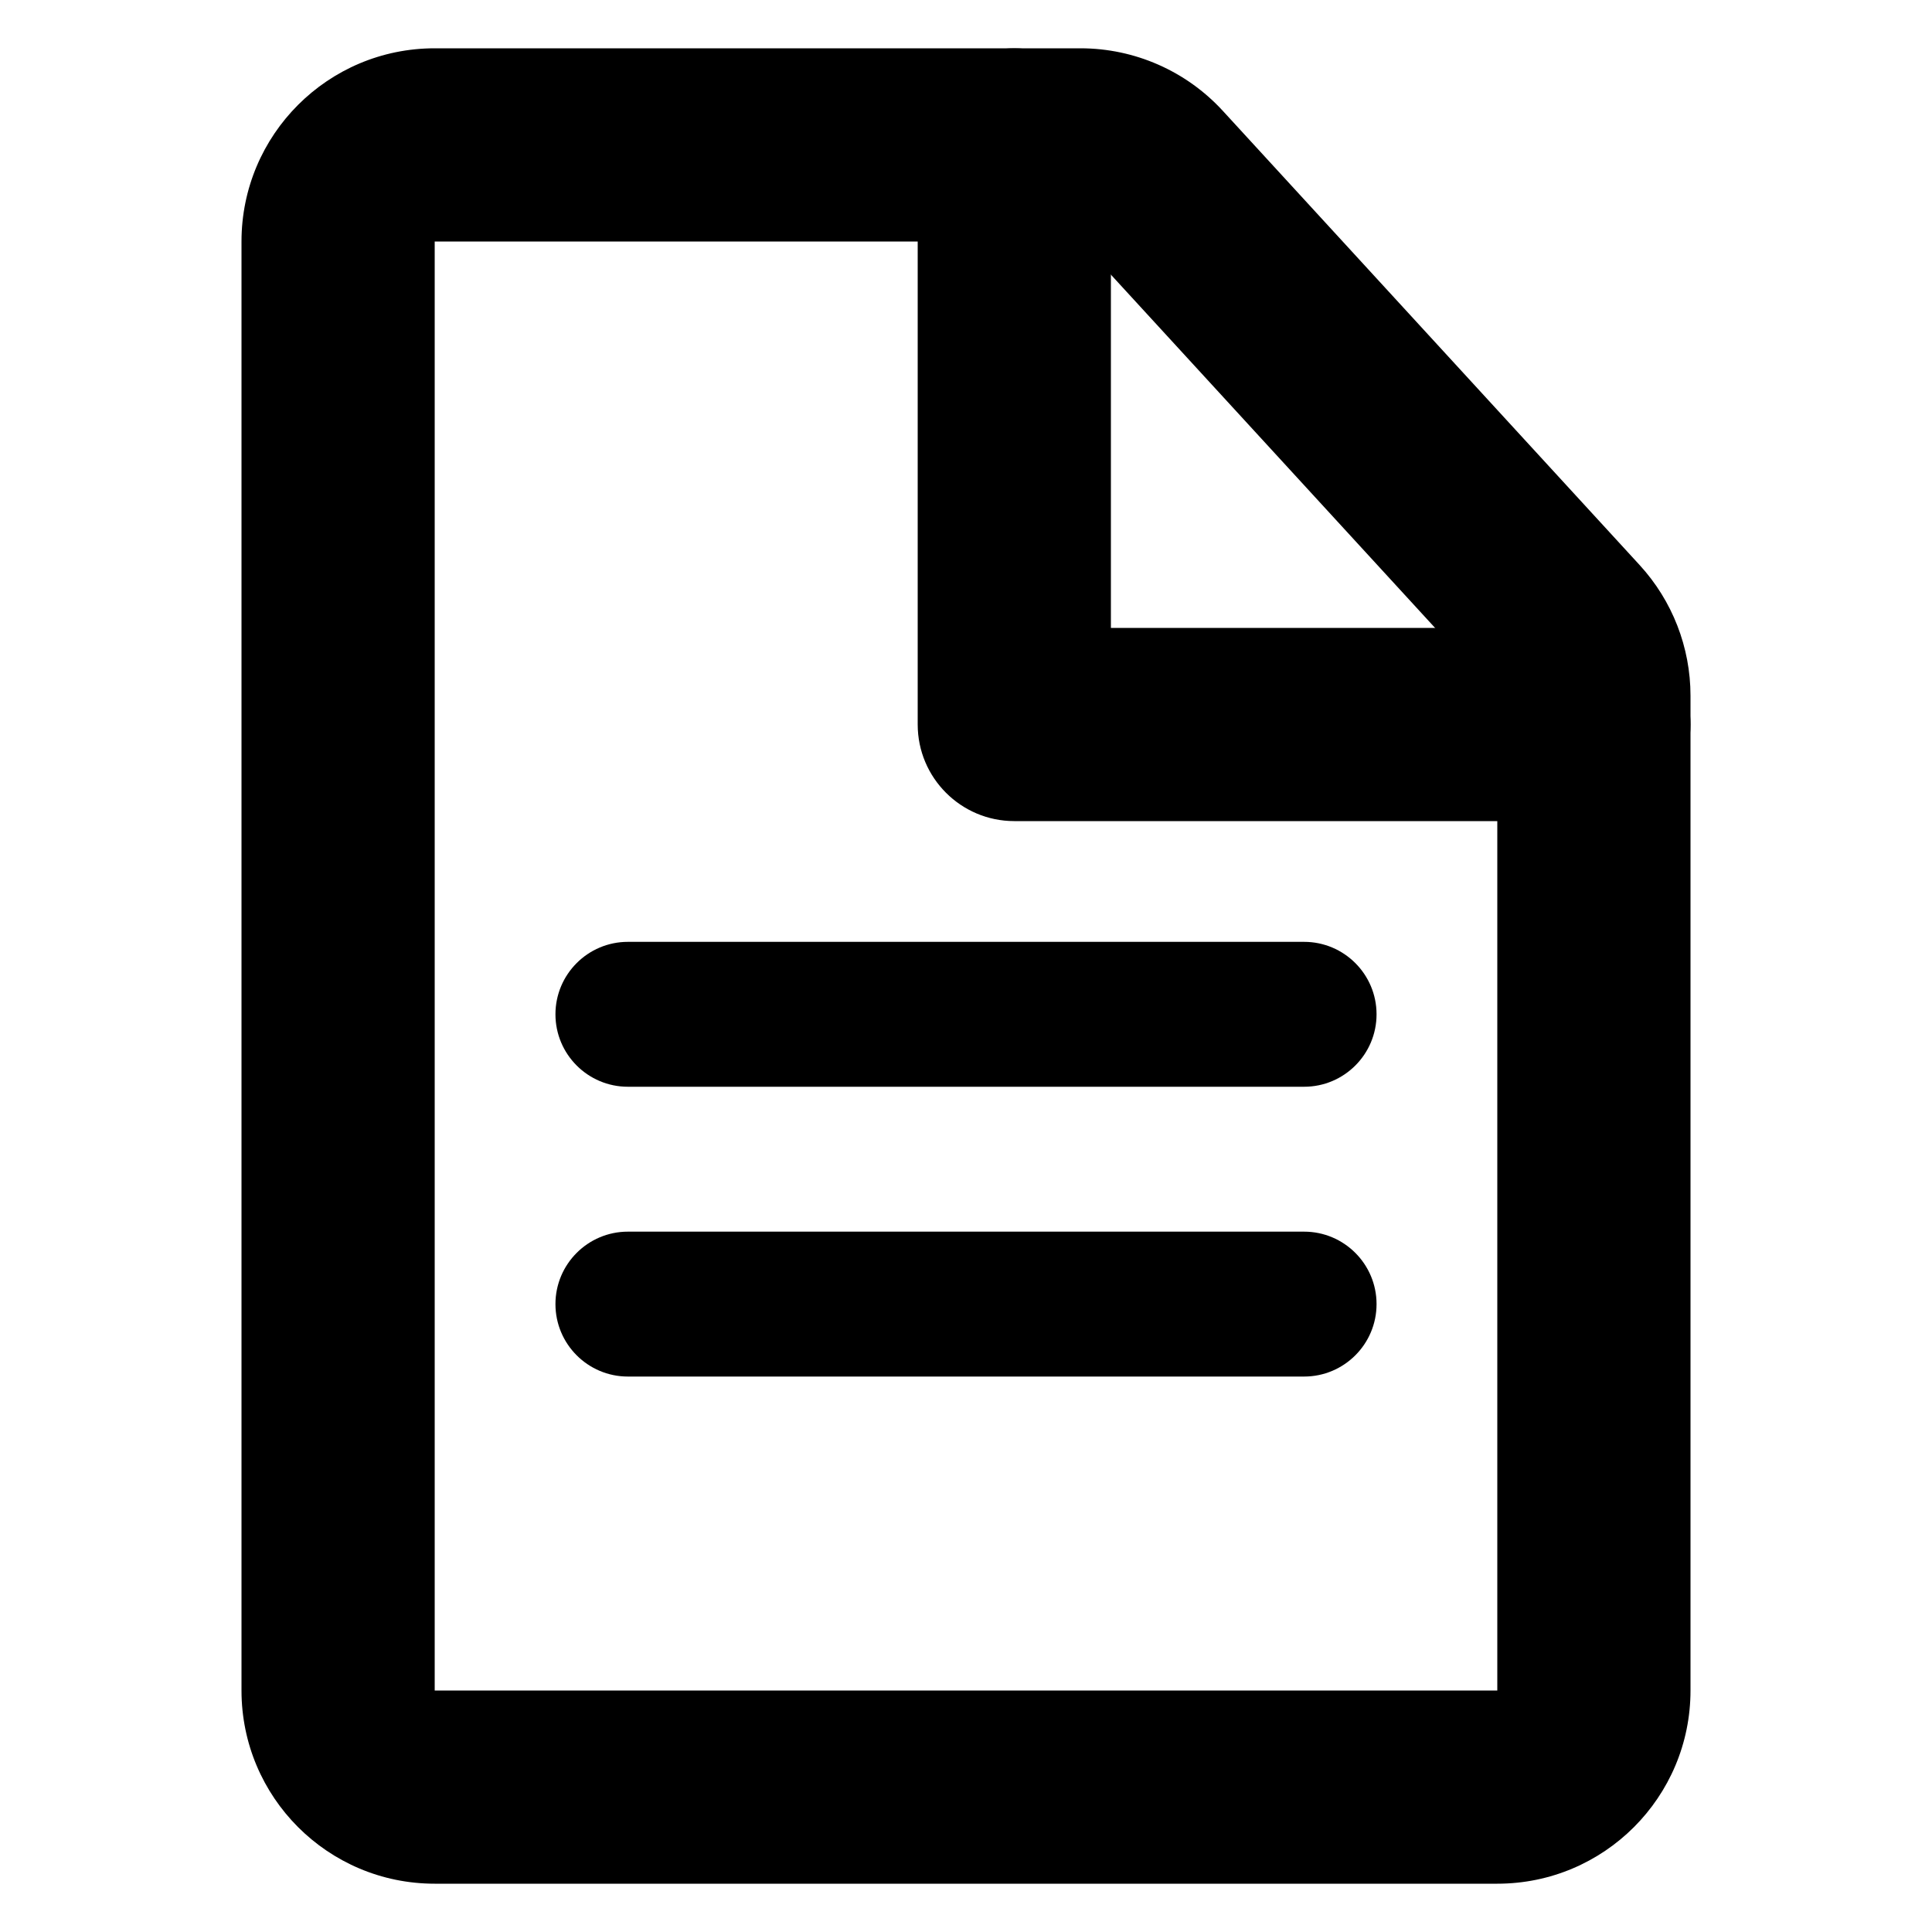
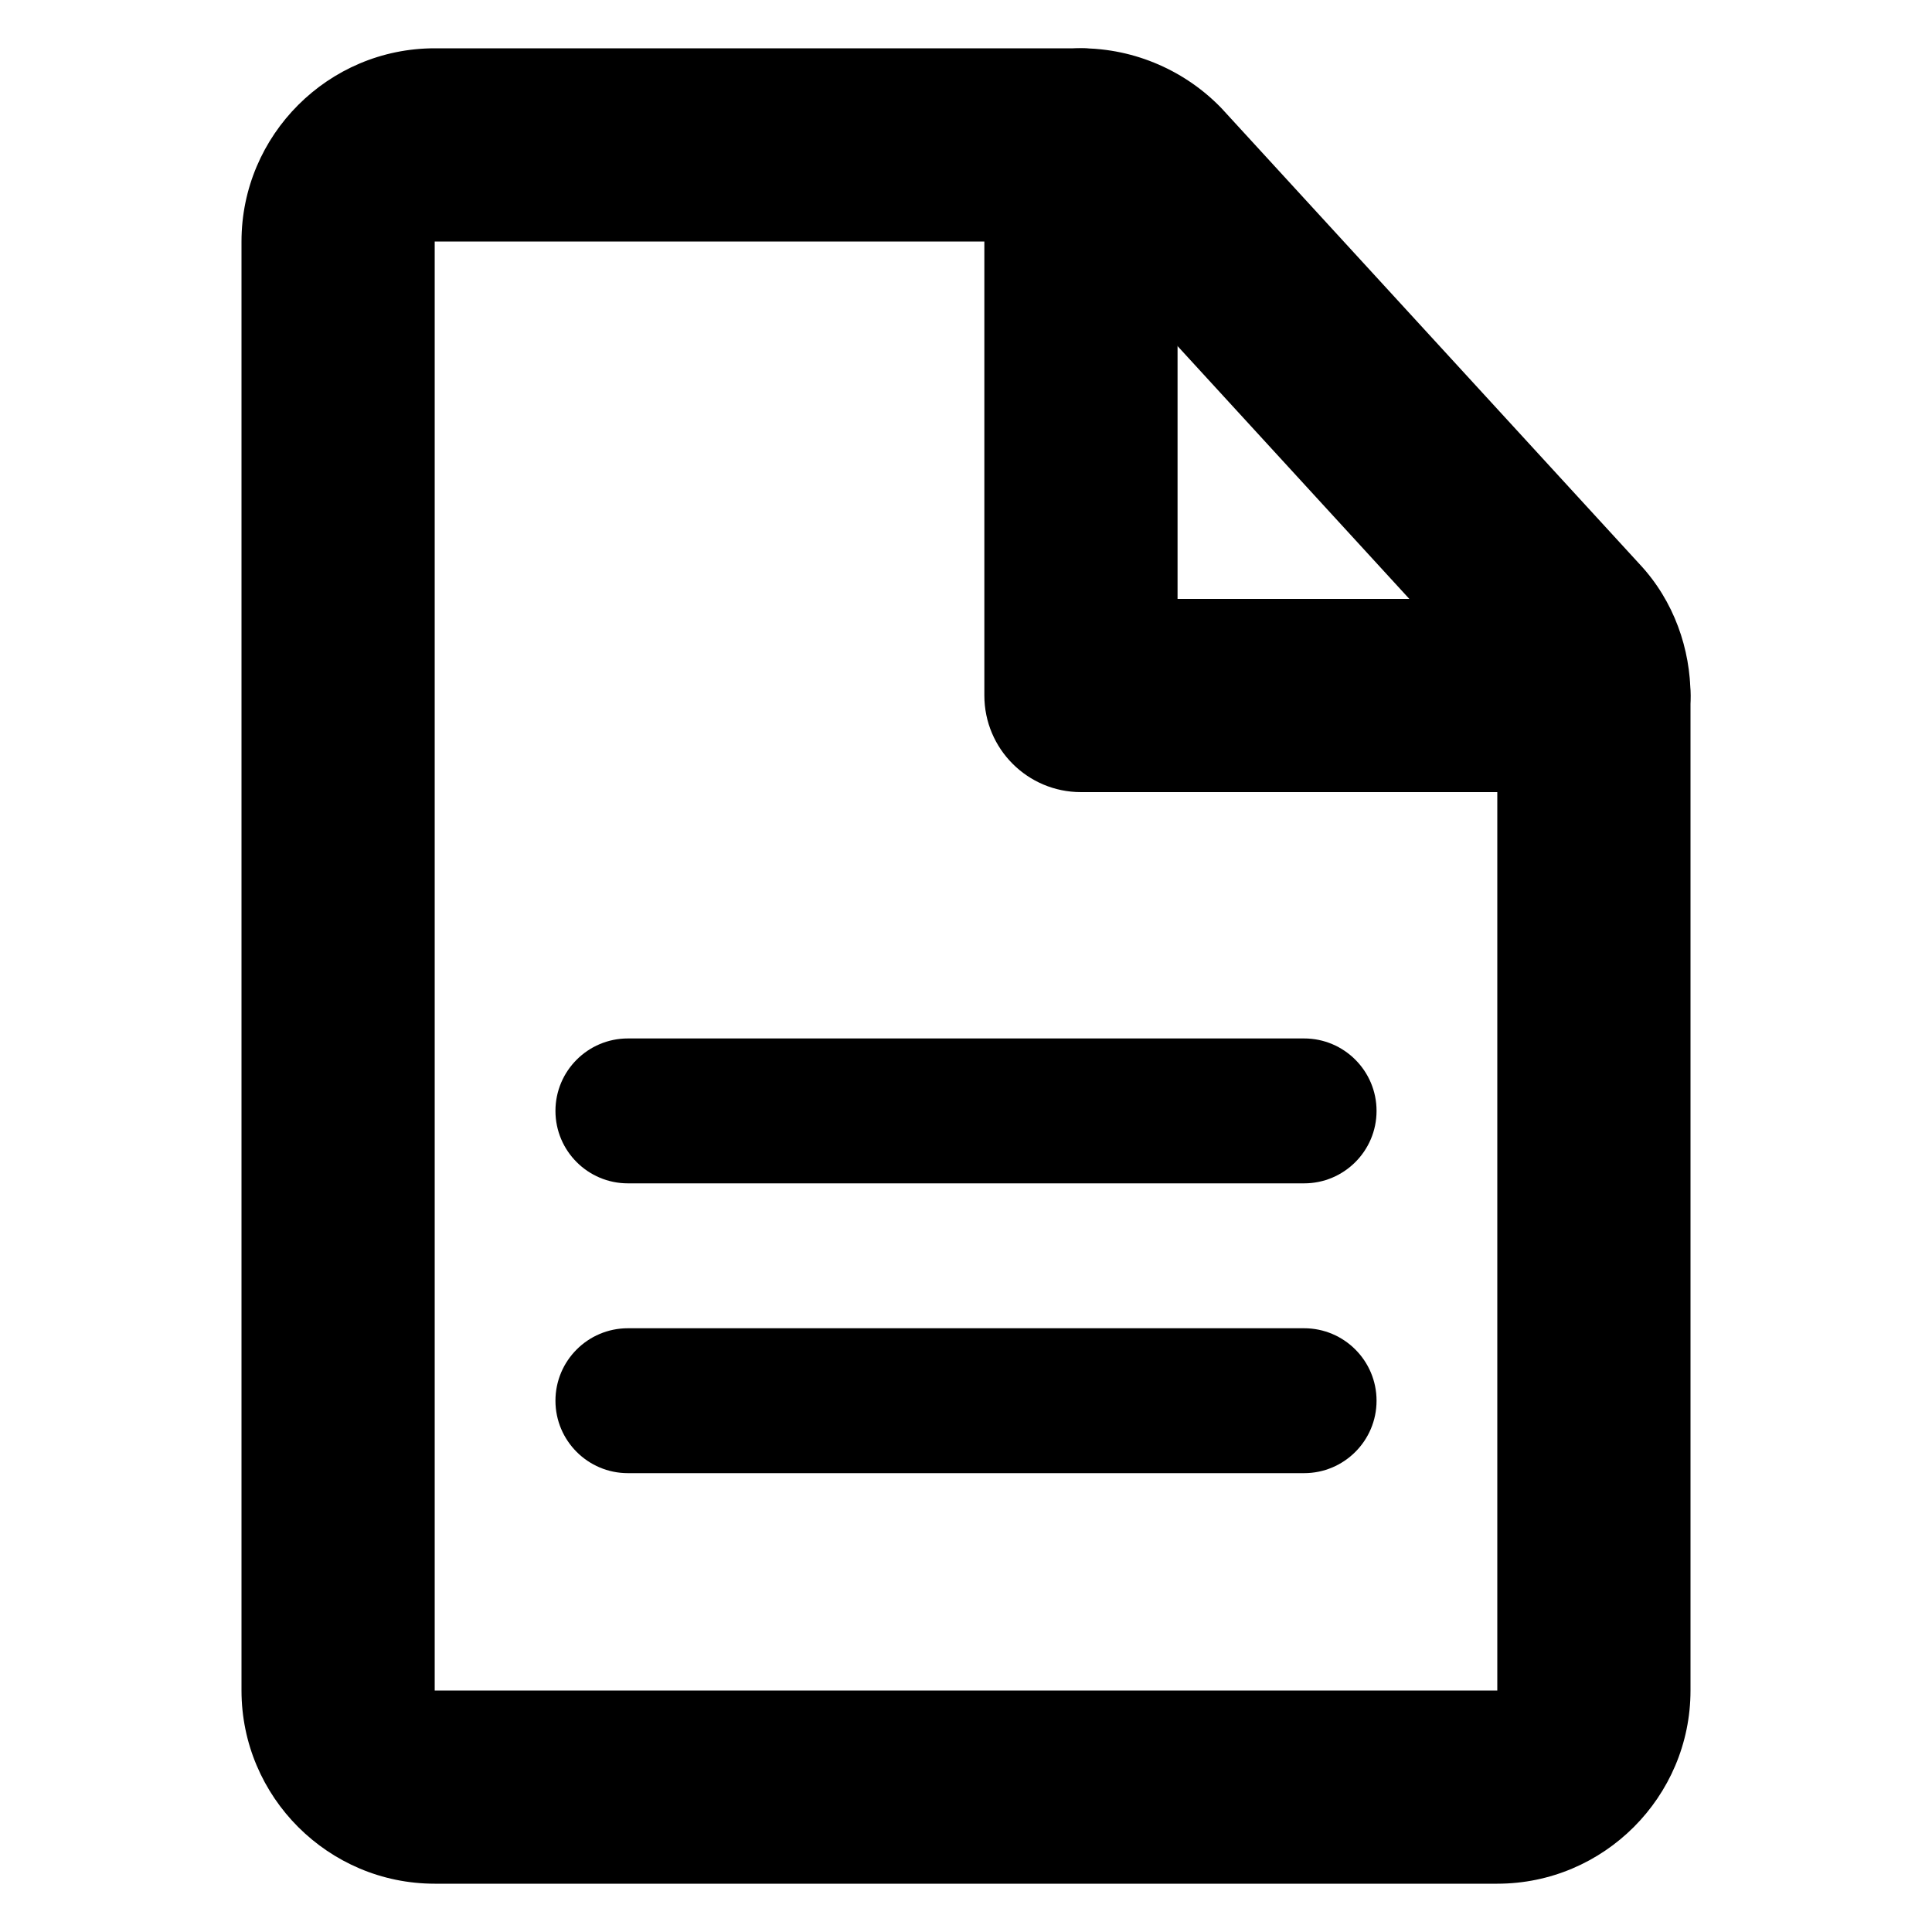
<svg xmlns="http://www.w3.org/2000/svg" width="20" height="20" viewBox="0 0 20 20" fill="none">
-   <path d="M6.5 11.25C6.086 11.25 5.75 10.914 5.75 10.5C5.75 10.086 6.086 9.75 6.5 9.75H13.5C13.914 9.75 14.25 10.086 14.25 10.5C14.25 10.914 13.914 11.25 13.5 11.25H6.5Z" fill="currentColor" />
-   <path d="M6.5 14.25C6.086 14.25 5.75 13.914 5.75 13.5C5.75 13.086 6.086 12.75 6.5 12.75H13.5C13.914 12.75 14.25 13.086 14.25 13.5C14.25 13.914 13.914 14.25 13.5 14.25H6.5Z" fill="currentColor" />
-   <path fill-rule="evenodd" clip-rule="evenodd" d="M11.185 0.5H4.5C3.395 0.5 2.5 1.395 2.5 2.5V17.5C2.5 18.605 3.395 19.5 4.5 19.5H15.5C16.605 19.5 17.5 18.605 17.5 17.5V7.202C17.5 6.701 17.312 6.219 16.974 5.85L12.659 1.148C12.28 0.735 11.746 0.5 11.185 0.5ZM4.5 17.5V2.5H11.185L15.5 7.202V17.5H4.5Z" fill="currentColor" />
-   <path d="M11.5 6.5H16.5C17.052 6.5 17.5 6.948 17.5 7.5C17.5 8.052 17.052 8.5 16.5 8.5H10.5C9.948 8.5 9.5 8.052 9.5 7.5V1.5C9.5 0.948 9.948 0.5 10.5 0.5C11.052 0.5 11.5 0.948 11.5 1.5V6.5Z" fill="currentColor" />
+   <path fill-rule="evenodd" clip-rule="evenodd" d="M5.75 11.5C5.75 11.086 6.086 10.75 6.5 10.75H13.5C13.914 10.75 14.25 11.086 14.25 11.5C14.25 11.914 13.914 12.25 13.5 12.25H6.5C6.086 12.25 5.75 11.914 5.75 11.5Z" fill="currentColor" />
+   <path fill-rule="evenodd" clip-rule="evenodd" d="M5.75 14.5C5.75 14.086 6.086 13.75 6.5 13.75H13.5C13.914 13.75 14.25 14.086 14.25 14.5C14.25 14.914 13.914 15.25 13.5 15.25H6.5C6.086 15.25 5.75 14.914 5.75 14.5Z" fill="currentColor" />
+   <path fill-rule="evenodd" clip-rule="evenodd" d="M2.5 2.5C2.5 1.398 3.398 0.5 4.5 0.5H11.19C11.752 0.5 12.282 0.738 12.655 1.131L12.661 1.138L16.973 5.84C17.332 6.223 17.5 6.724 17.5 7.2V17.5C17.5 18.602 16.602 19.5 15.5 19.5H4.5C3.398 19.5 2.5 18.602 2.5 17.5V2.5ZM11.189 2.5H4.5V17.5H15.5V7.2C15.5 7.197 15.5 7.195 15.499 7.192L11.204 2.507C11.203 2.507 11.202 2.506 11.201 2.506C11.199 2.504 11.197 2.503 11.194 2.502C11.191 2.501 11.19 2.5 11.189 2.5Z" fill="currentColor" />
+   <path fill-rule="evenodd" clip-rule="evenodd" d="M11.19 0.5C11.742 0.5 12.19 0.948 12.19 1.5V6.2H16.5C17.052 6.2 17.5 6.648 17.5 7.2C17.5 7.752 17.052 8.2 16.5 8.2H11.19C10.638 8.2 10.19 7.752 10.19 7.2V1.5C10.19 0.948 10.638 0.5 11.19 0.5Z" fill="currentColor" />
</svg>
